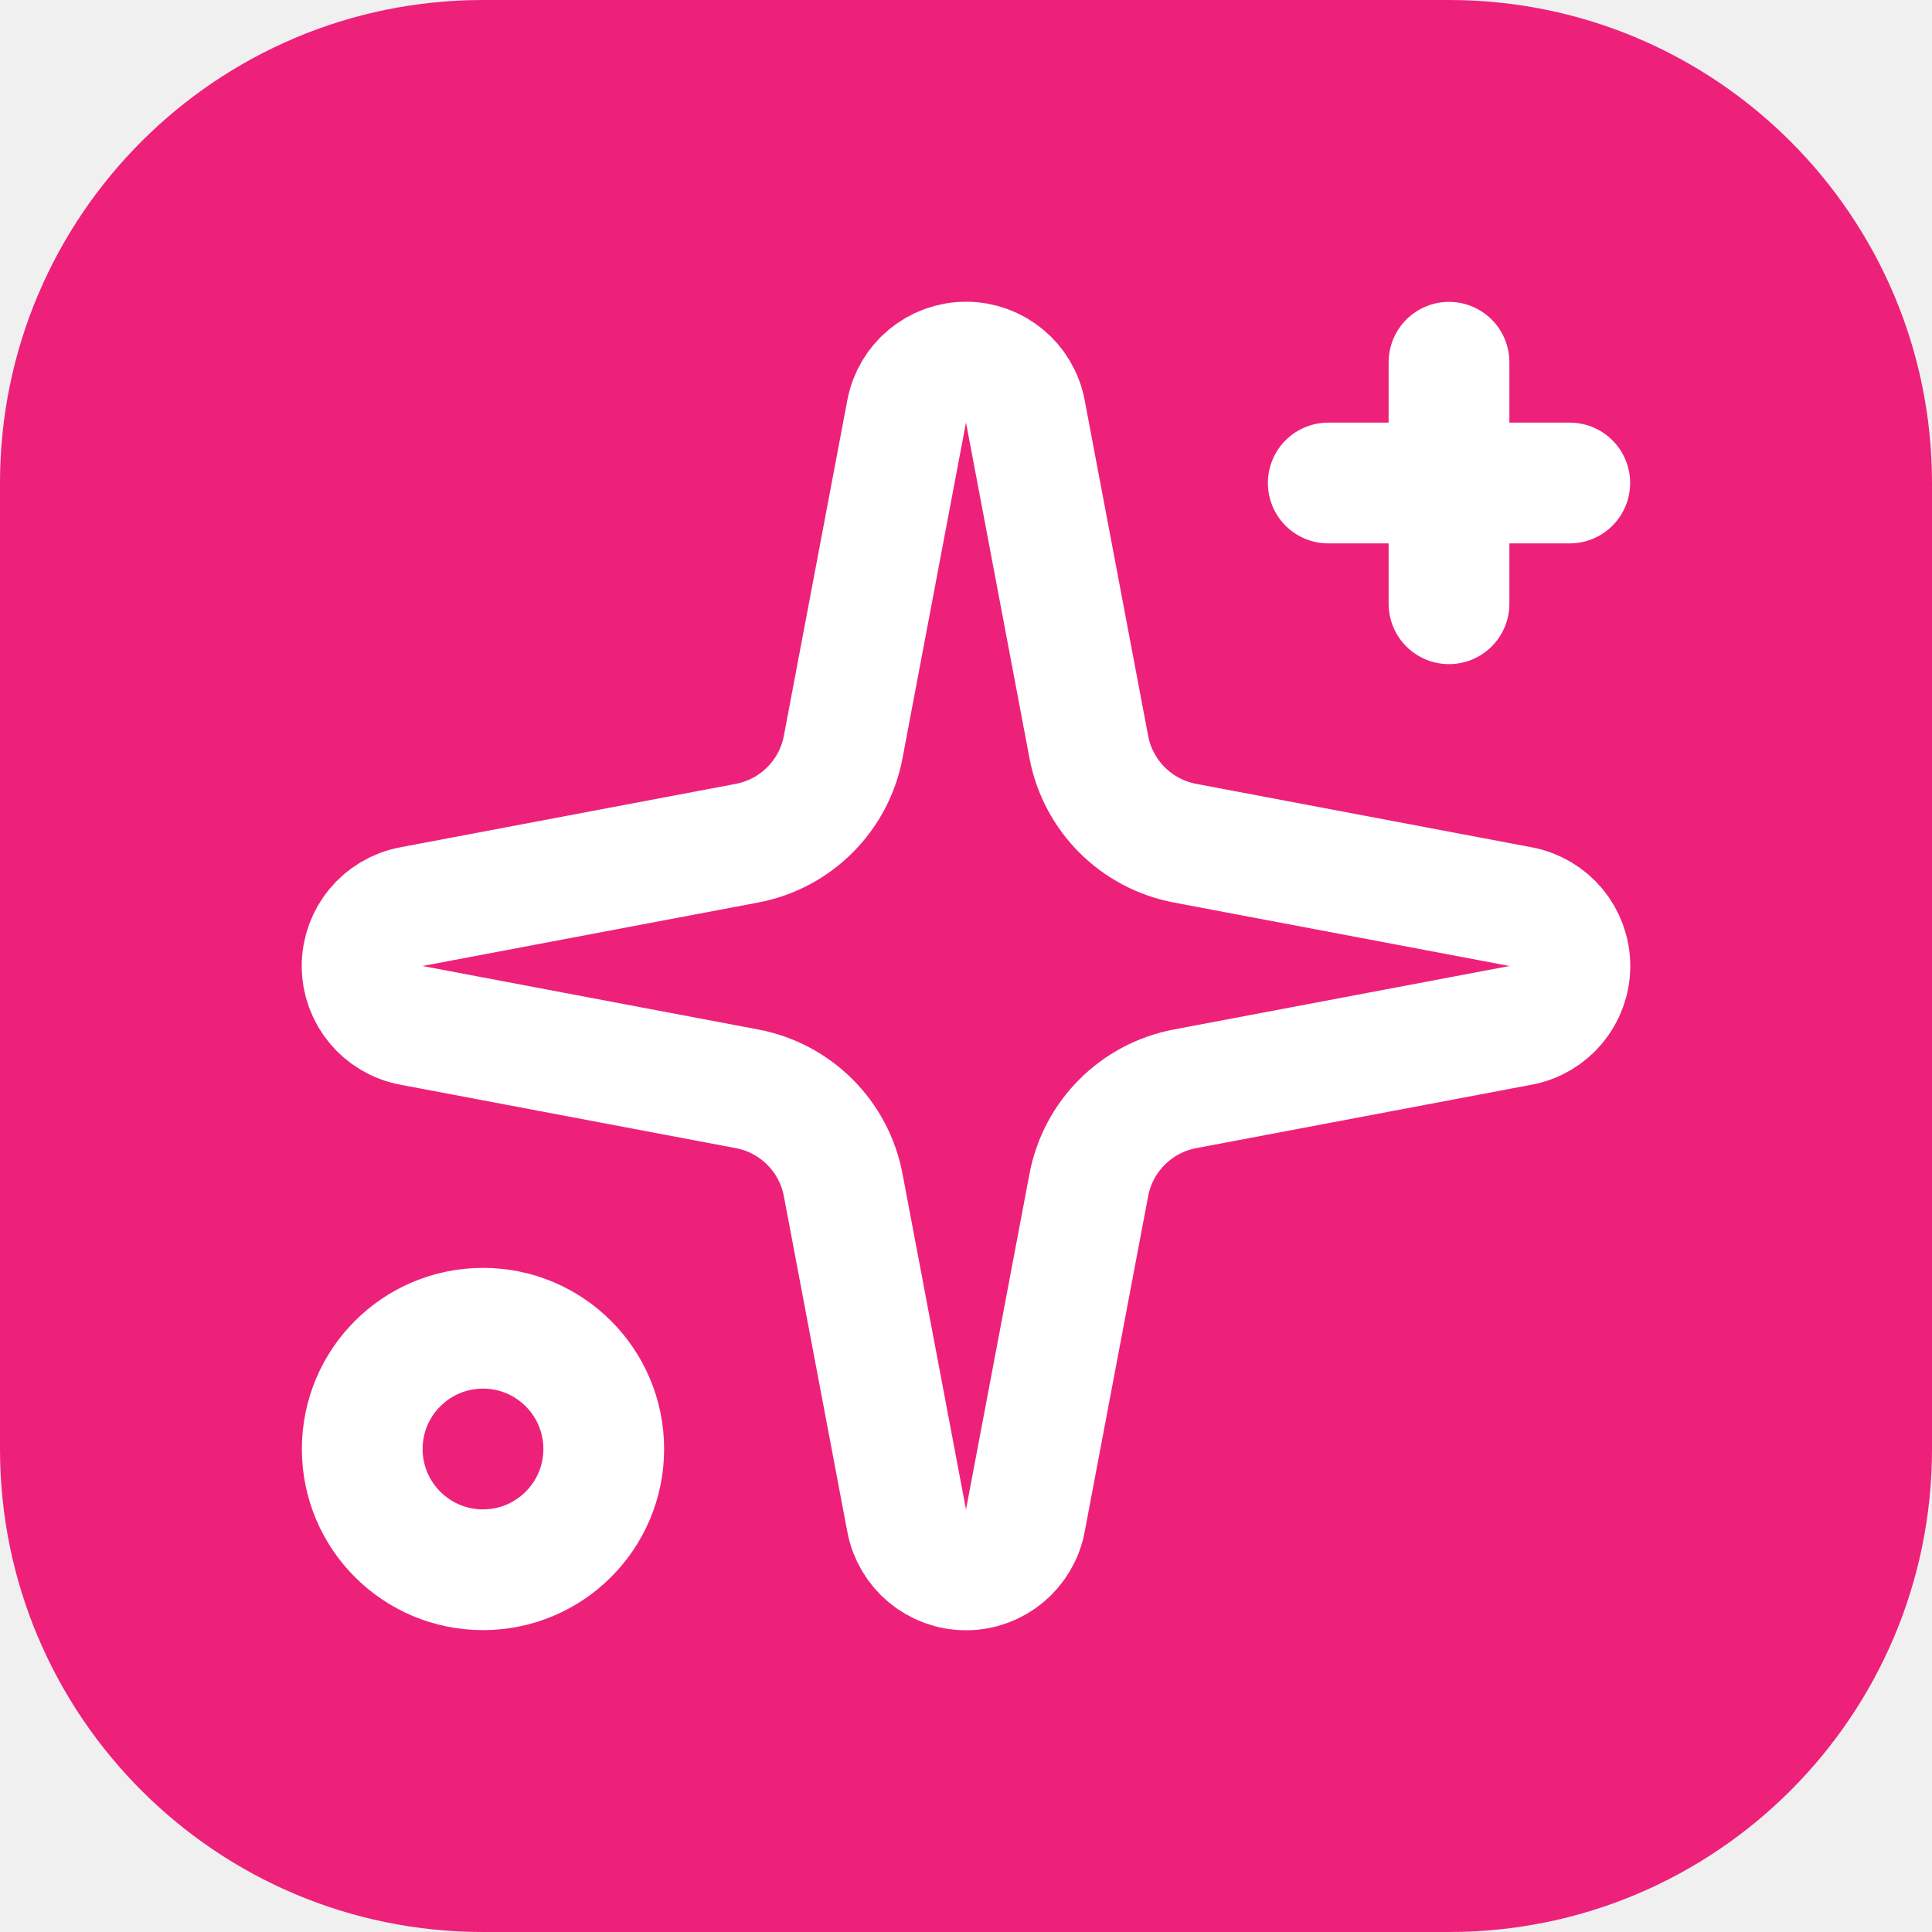
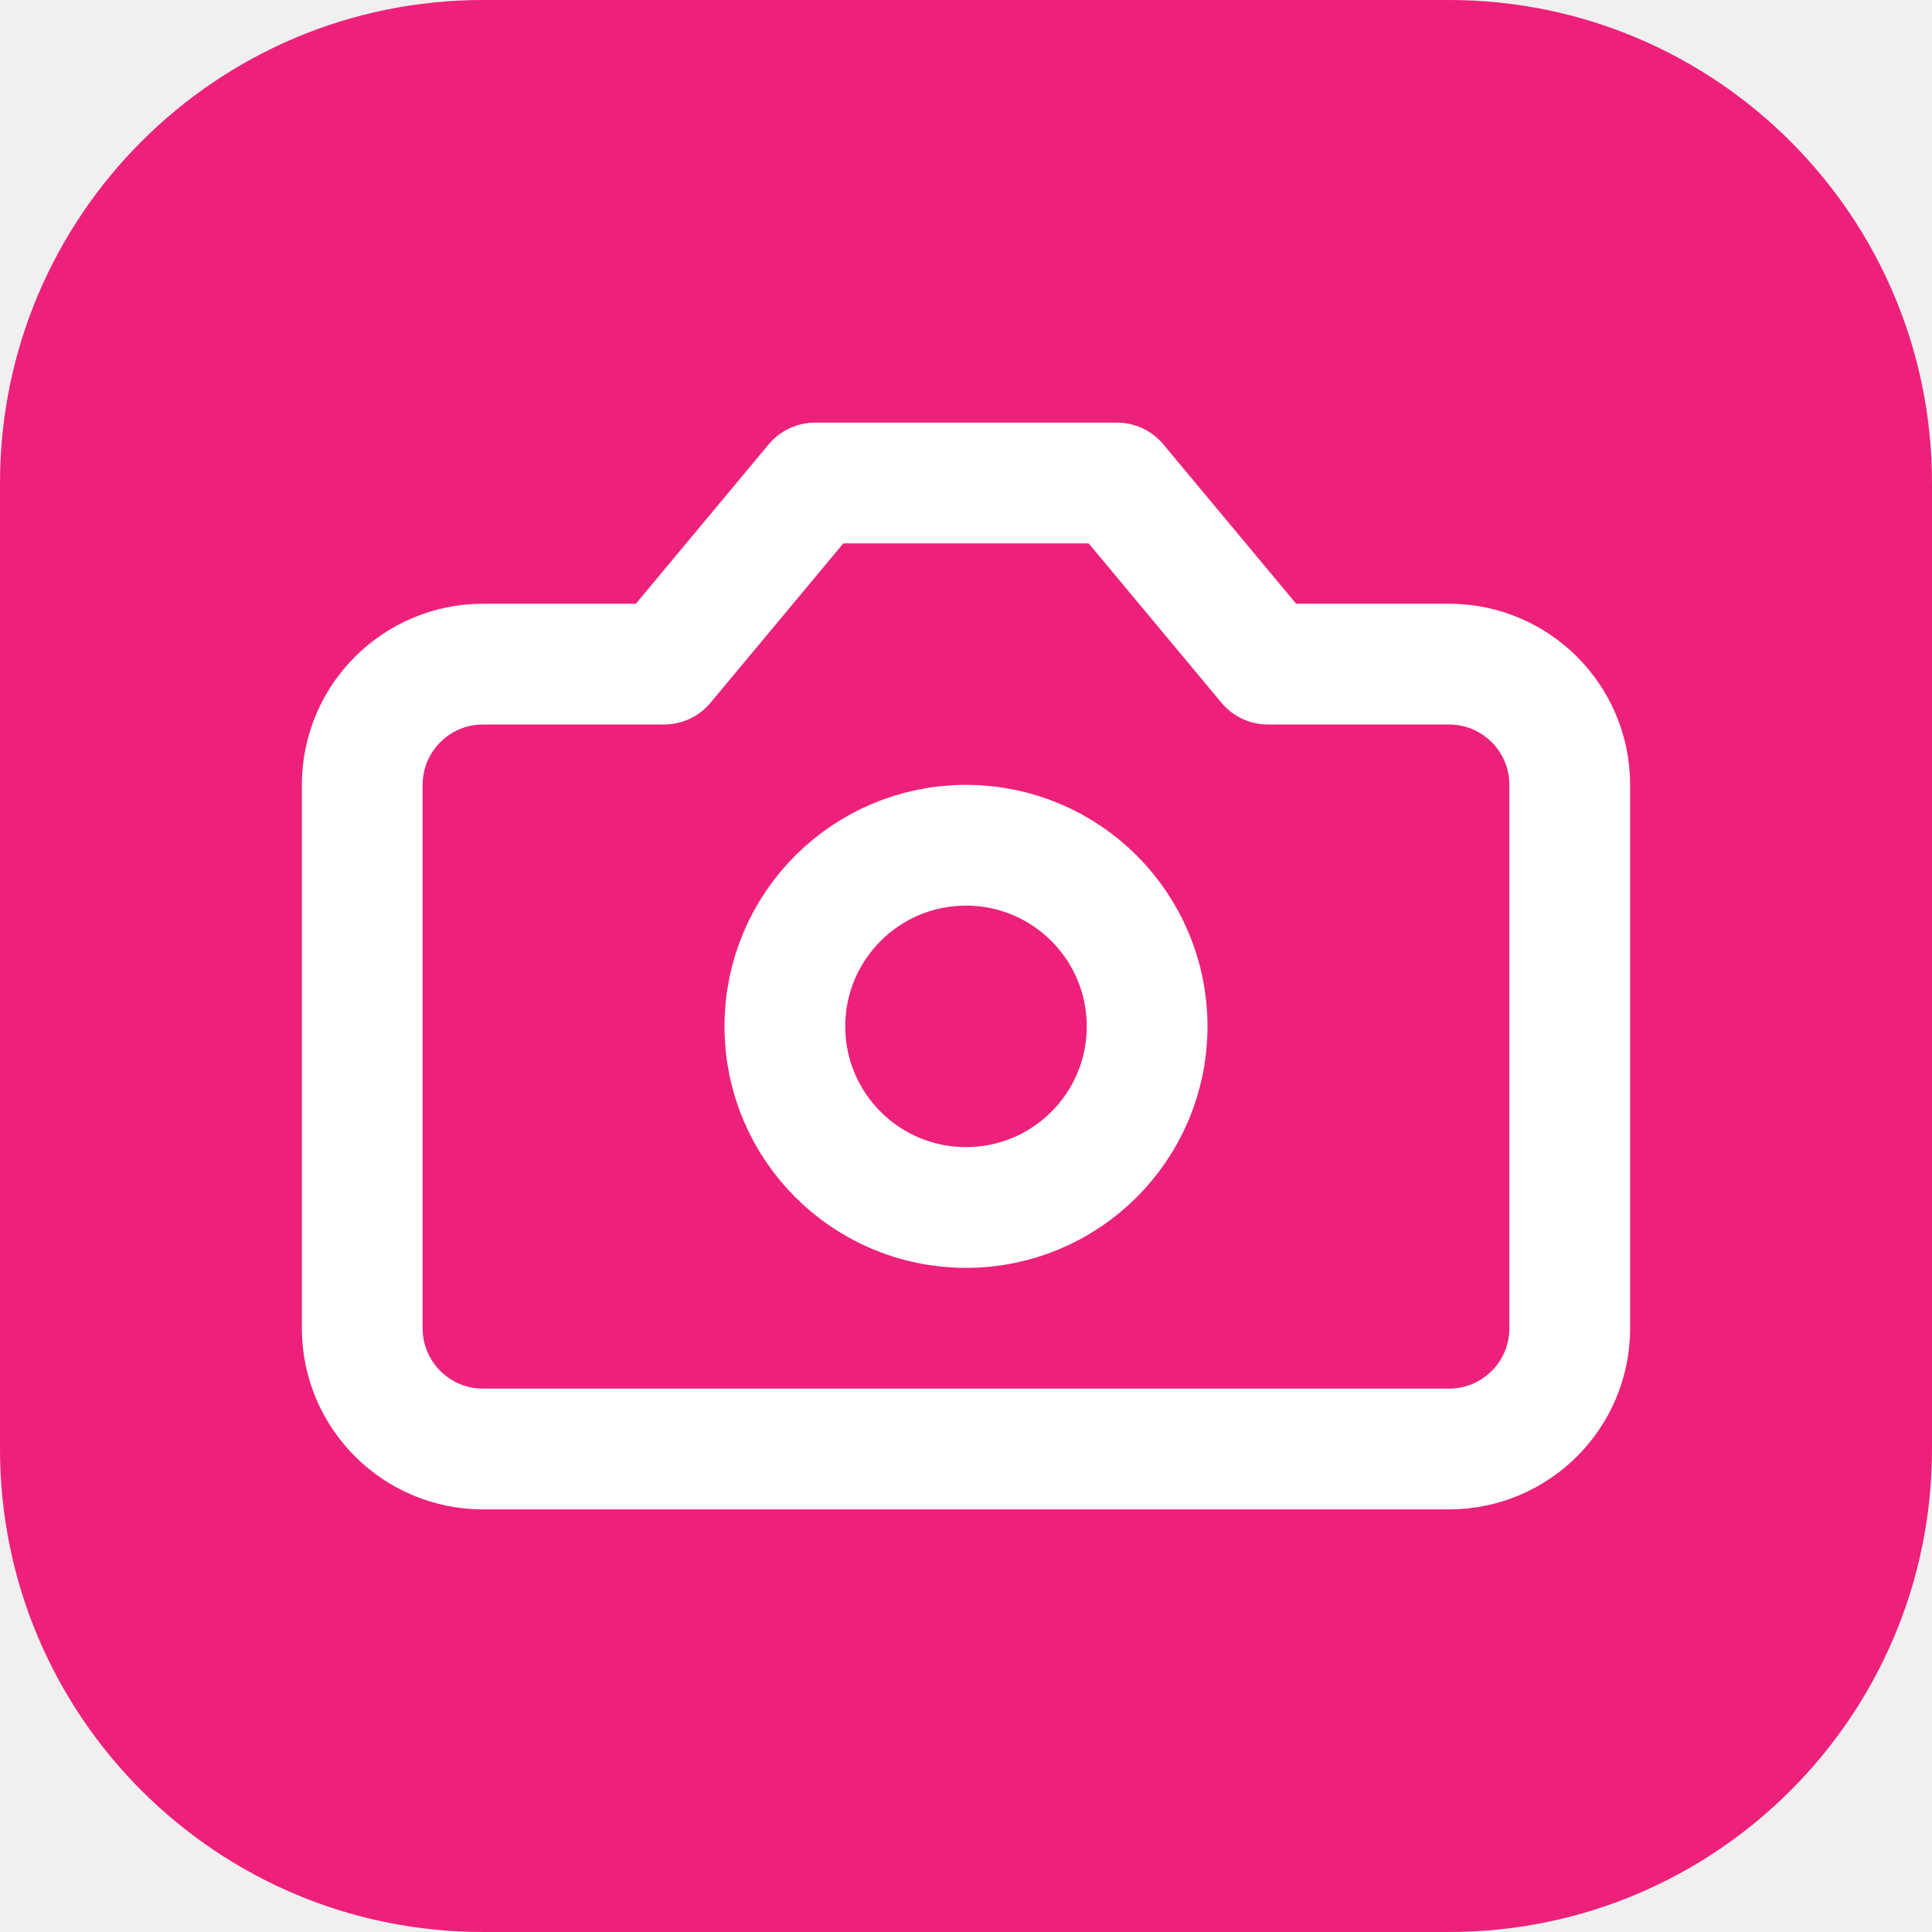
<svg xmlns="http://www.w3.org/2000/svg" viewBox="0 0 32 32">
  <rect width="32" height="32" rx="8" fill="#ED217A" />
  <g fill="none" stroke="#ffffff" stroke-width="2" stroke-linecap="round" stroke-linejoin="round" transform="translate(4 4)">
-     <path d="M11.017 2.814a1 1 0 0 1 1.966 0l1.051 5.558a2 2 0 0 0 1.594 1.594l5.558 1.051a1 1 0 0 1 0 1.966l-5.558 1.051a2 2 0 0 0-1.594 1.594l-1.051 5.558a1 1 0 0 1-1.966 0l-1.051-5.558a2 2 0 0 0-1.594-1.594l-5.558-1.051a1 1 0 0 1 0-1.966l5.558-1.051a2 2 0 0 0 1.594-1.594z" />
-     <path d="M20 2v4" />
-     <path d="M22 4h-4" />
-     <circle cx="4" cy="20" r="2" />
+     <path d="M14.5 4h-5L7 7H4a2 2 0 0 0-2 2v9a2 2 0 0 0 2 2h16a2 2 0 0 0 2-2V9a2 2 0 0 0-2-2h-3l-2.5-3z" />
+     <circle cx="12" cy="13" r="3" />
  </g>
</svg>
